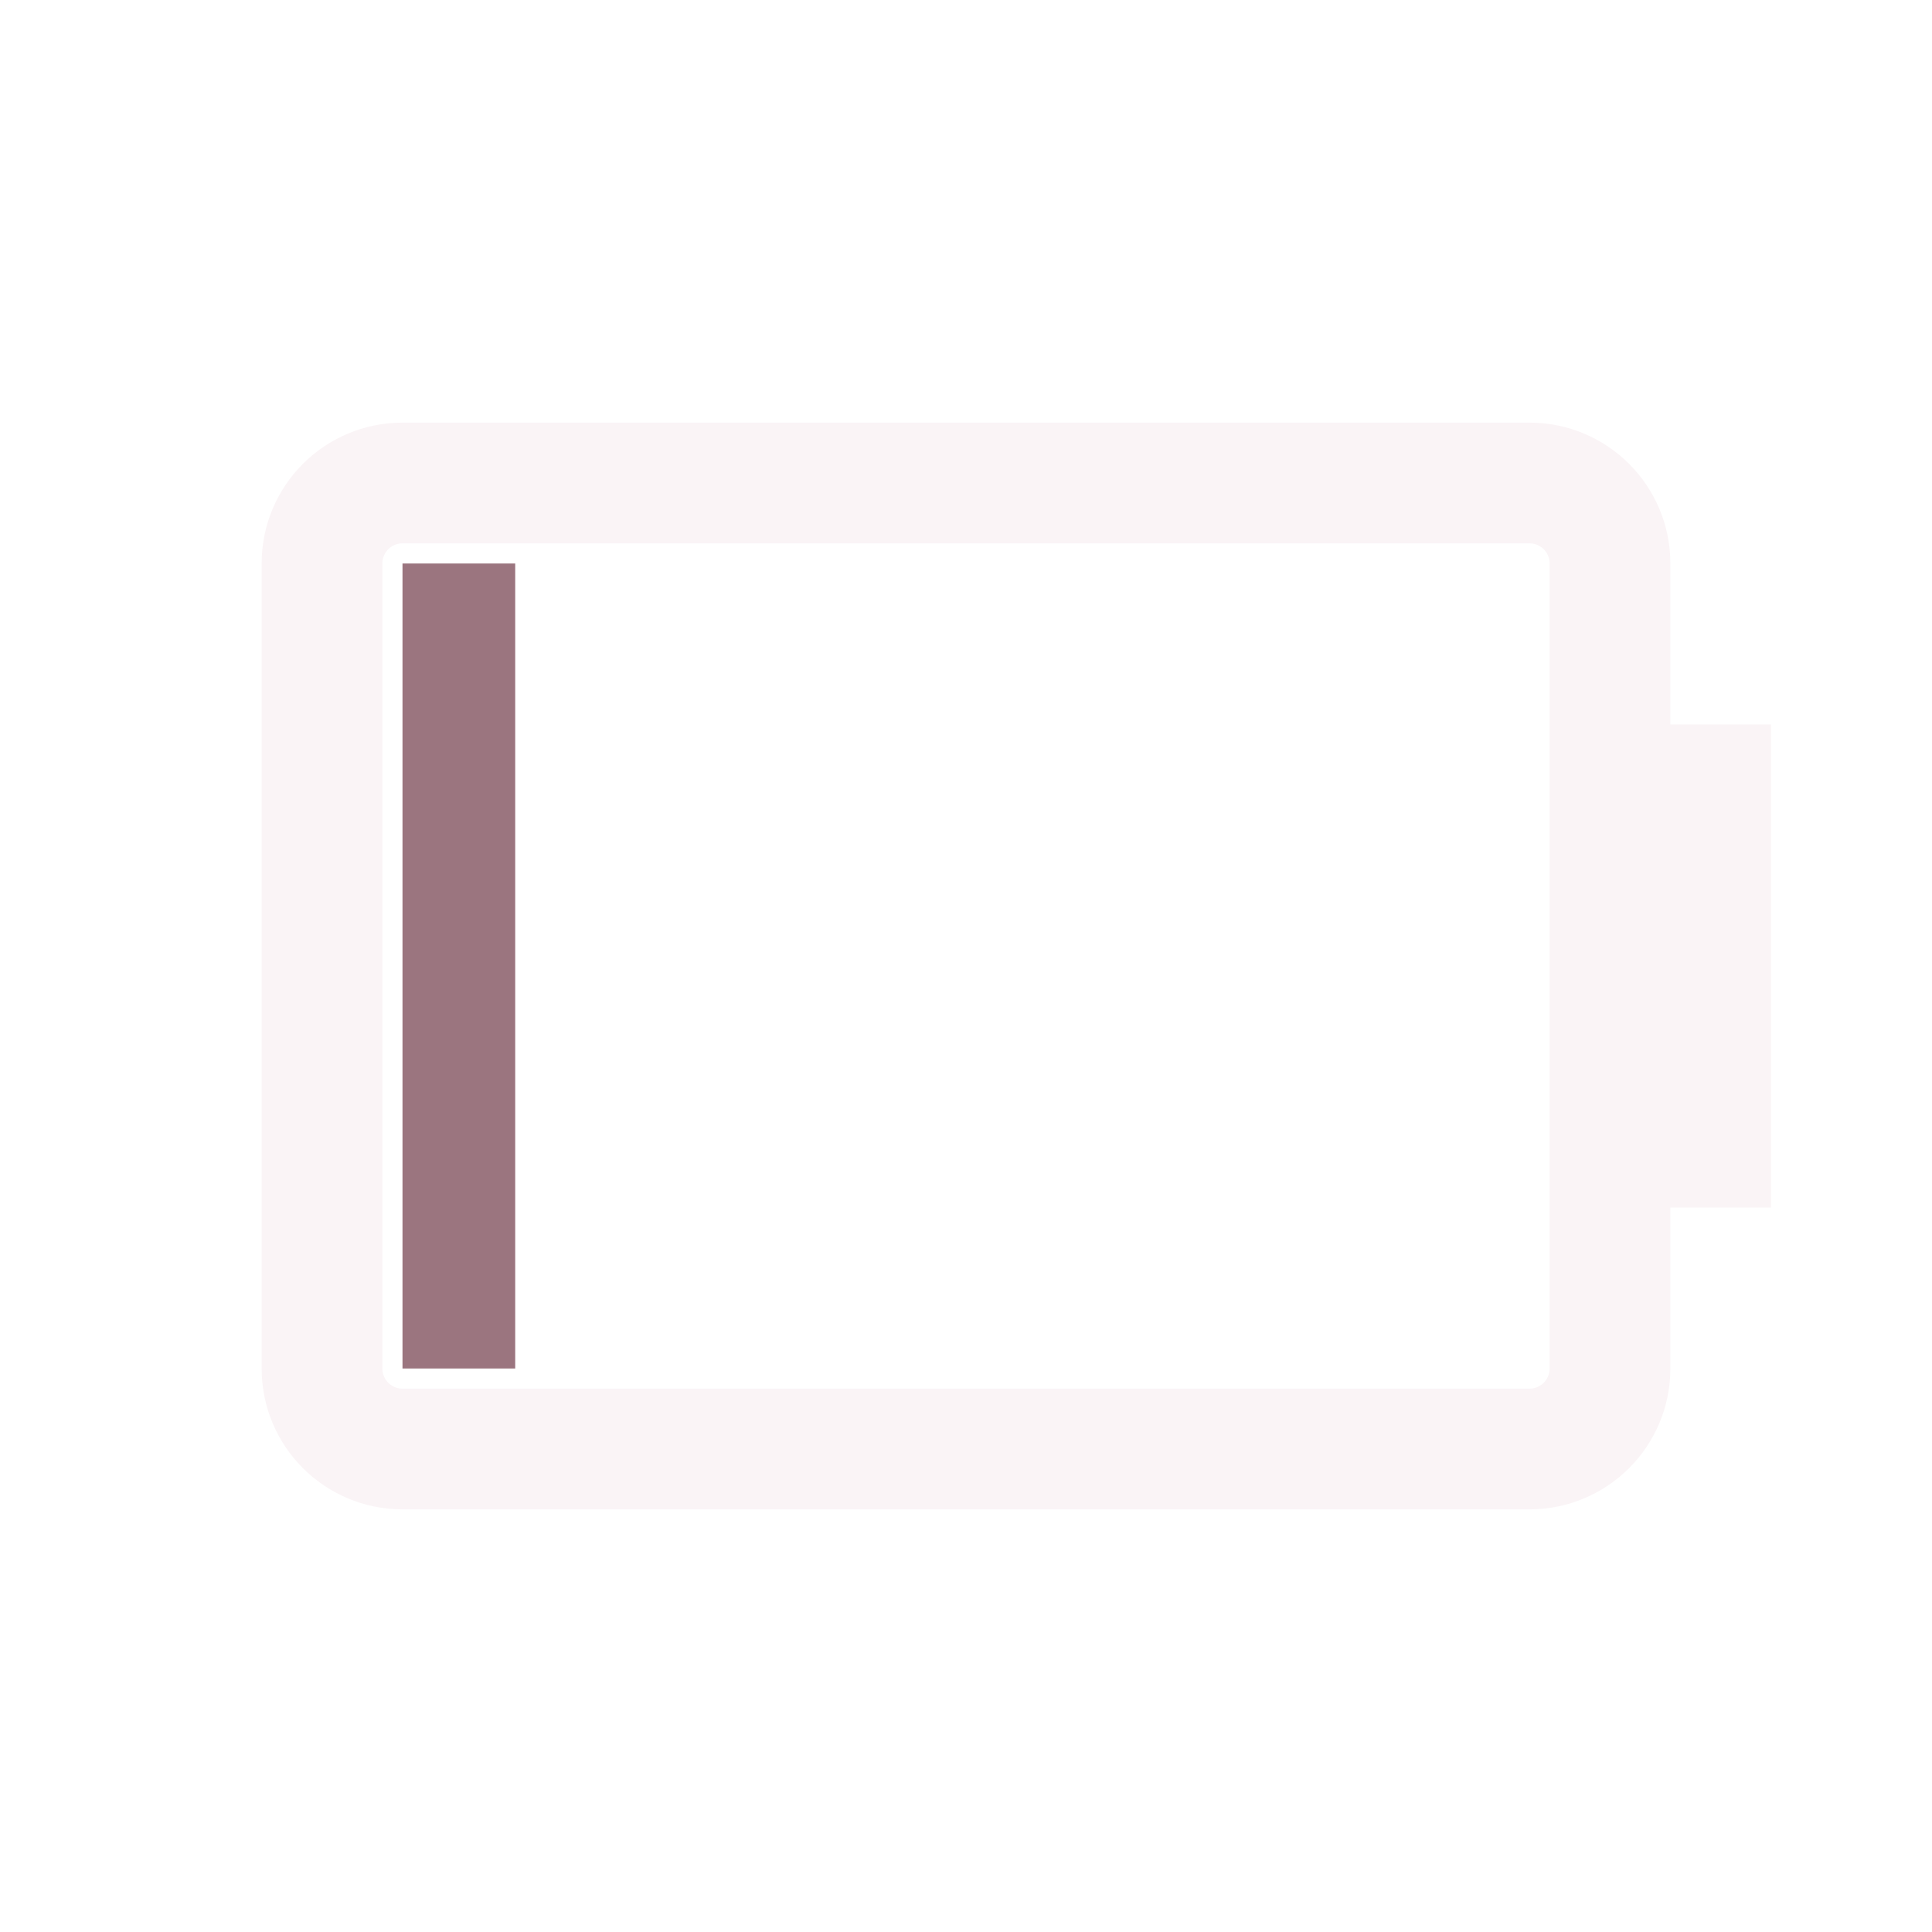
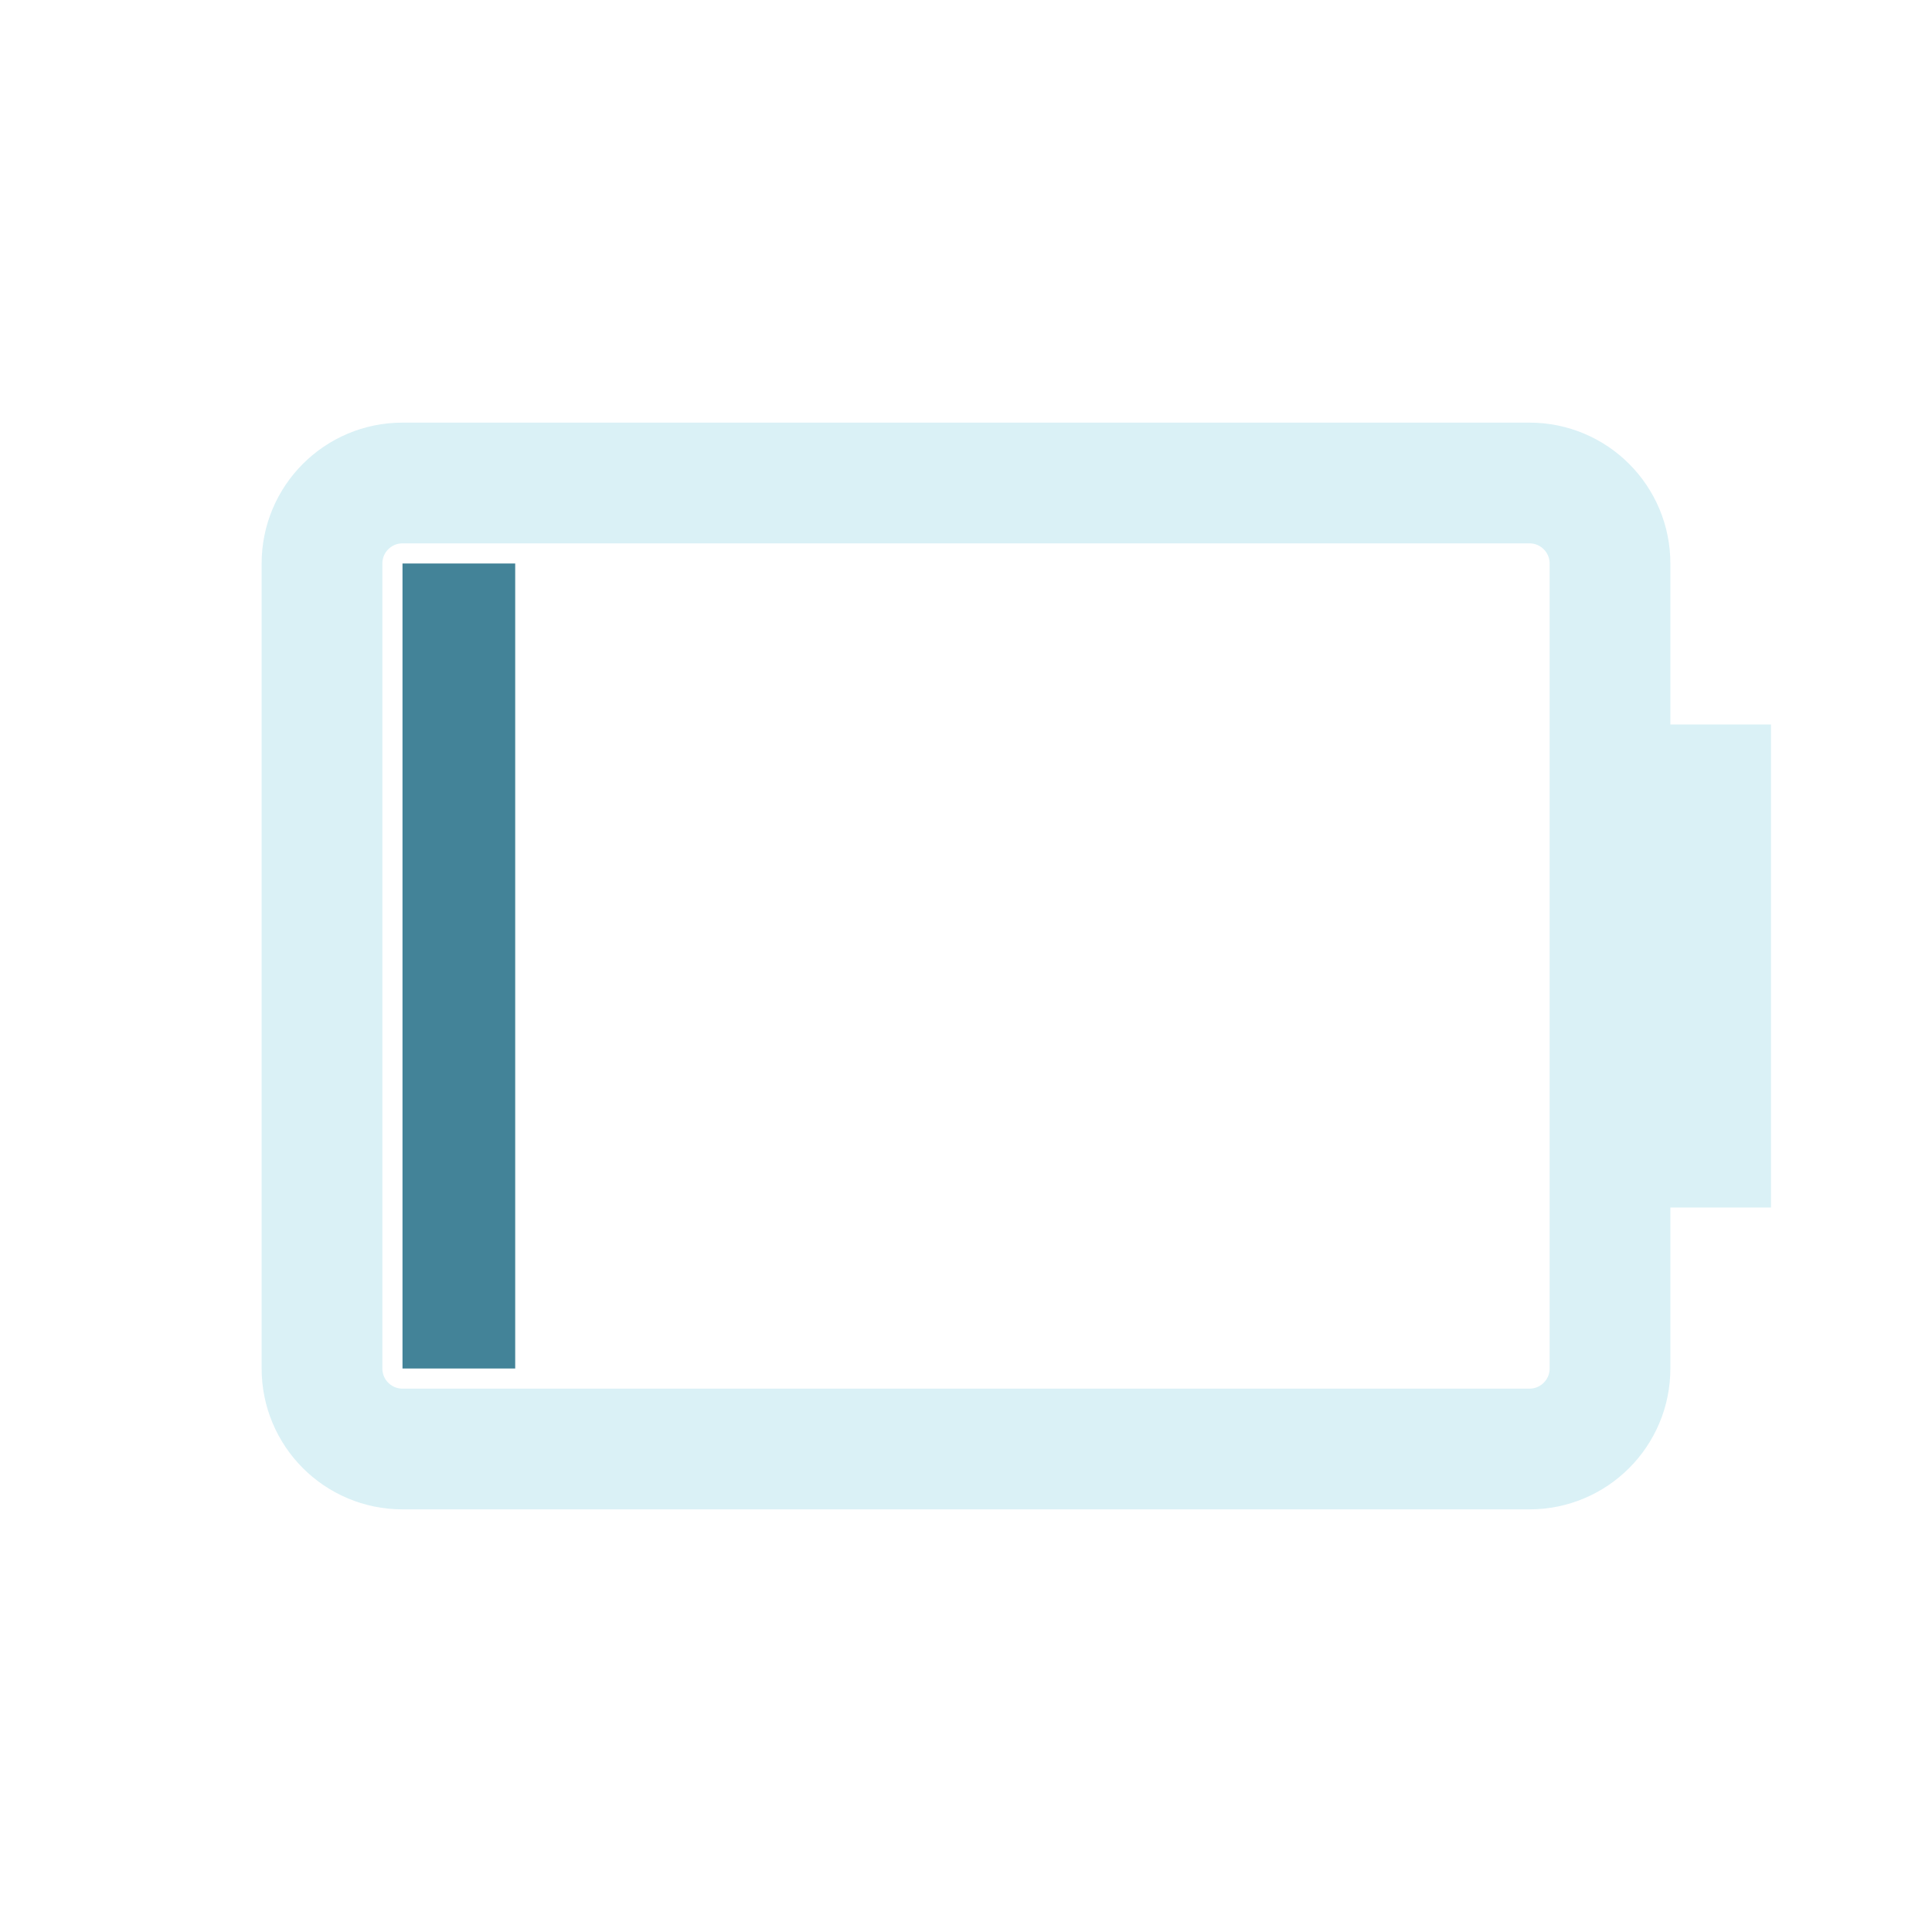
<svg xmlns="http://www.w3.org/2000/svg" width="24" height="24" viewBox="0 0 24 24">
-   <rect x="4" y="6" width="16" height="12" fill="none" rx="1" stroke="#FAF4F6" stroke-width="1.5" />
-   <rect x="20" y="9" width="2" height="6" fill="#FAF4F6" />
-   <rect x="5" y="7" width="1.4" height="10" fill="#9B757F" />
+   <rect x="4" y="6" width="16" height="12" fill="none" rx="1" stroke="#DAF1F6" stroke-width="1.5" />
+   <rect x="20" y="9" width="2" height="6" fill="#DAF1F6" />
+   <rect x="5" y="7" width="1.4" height="10" fill="#438398" />
</svg>
